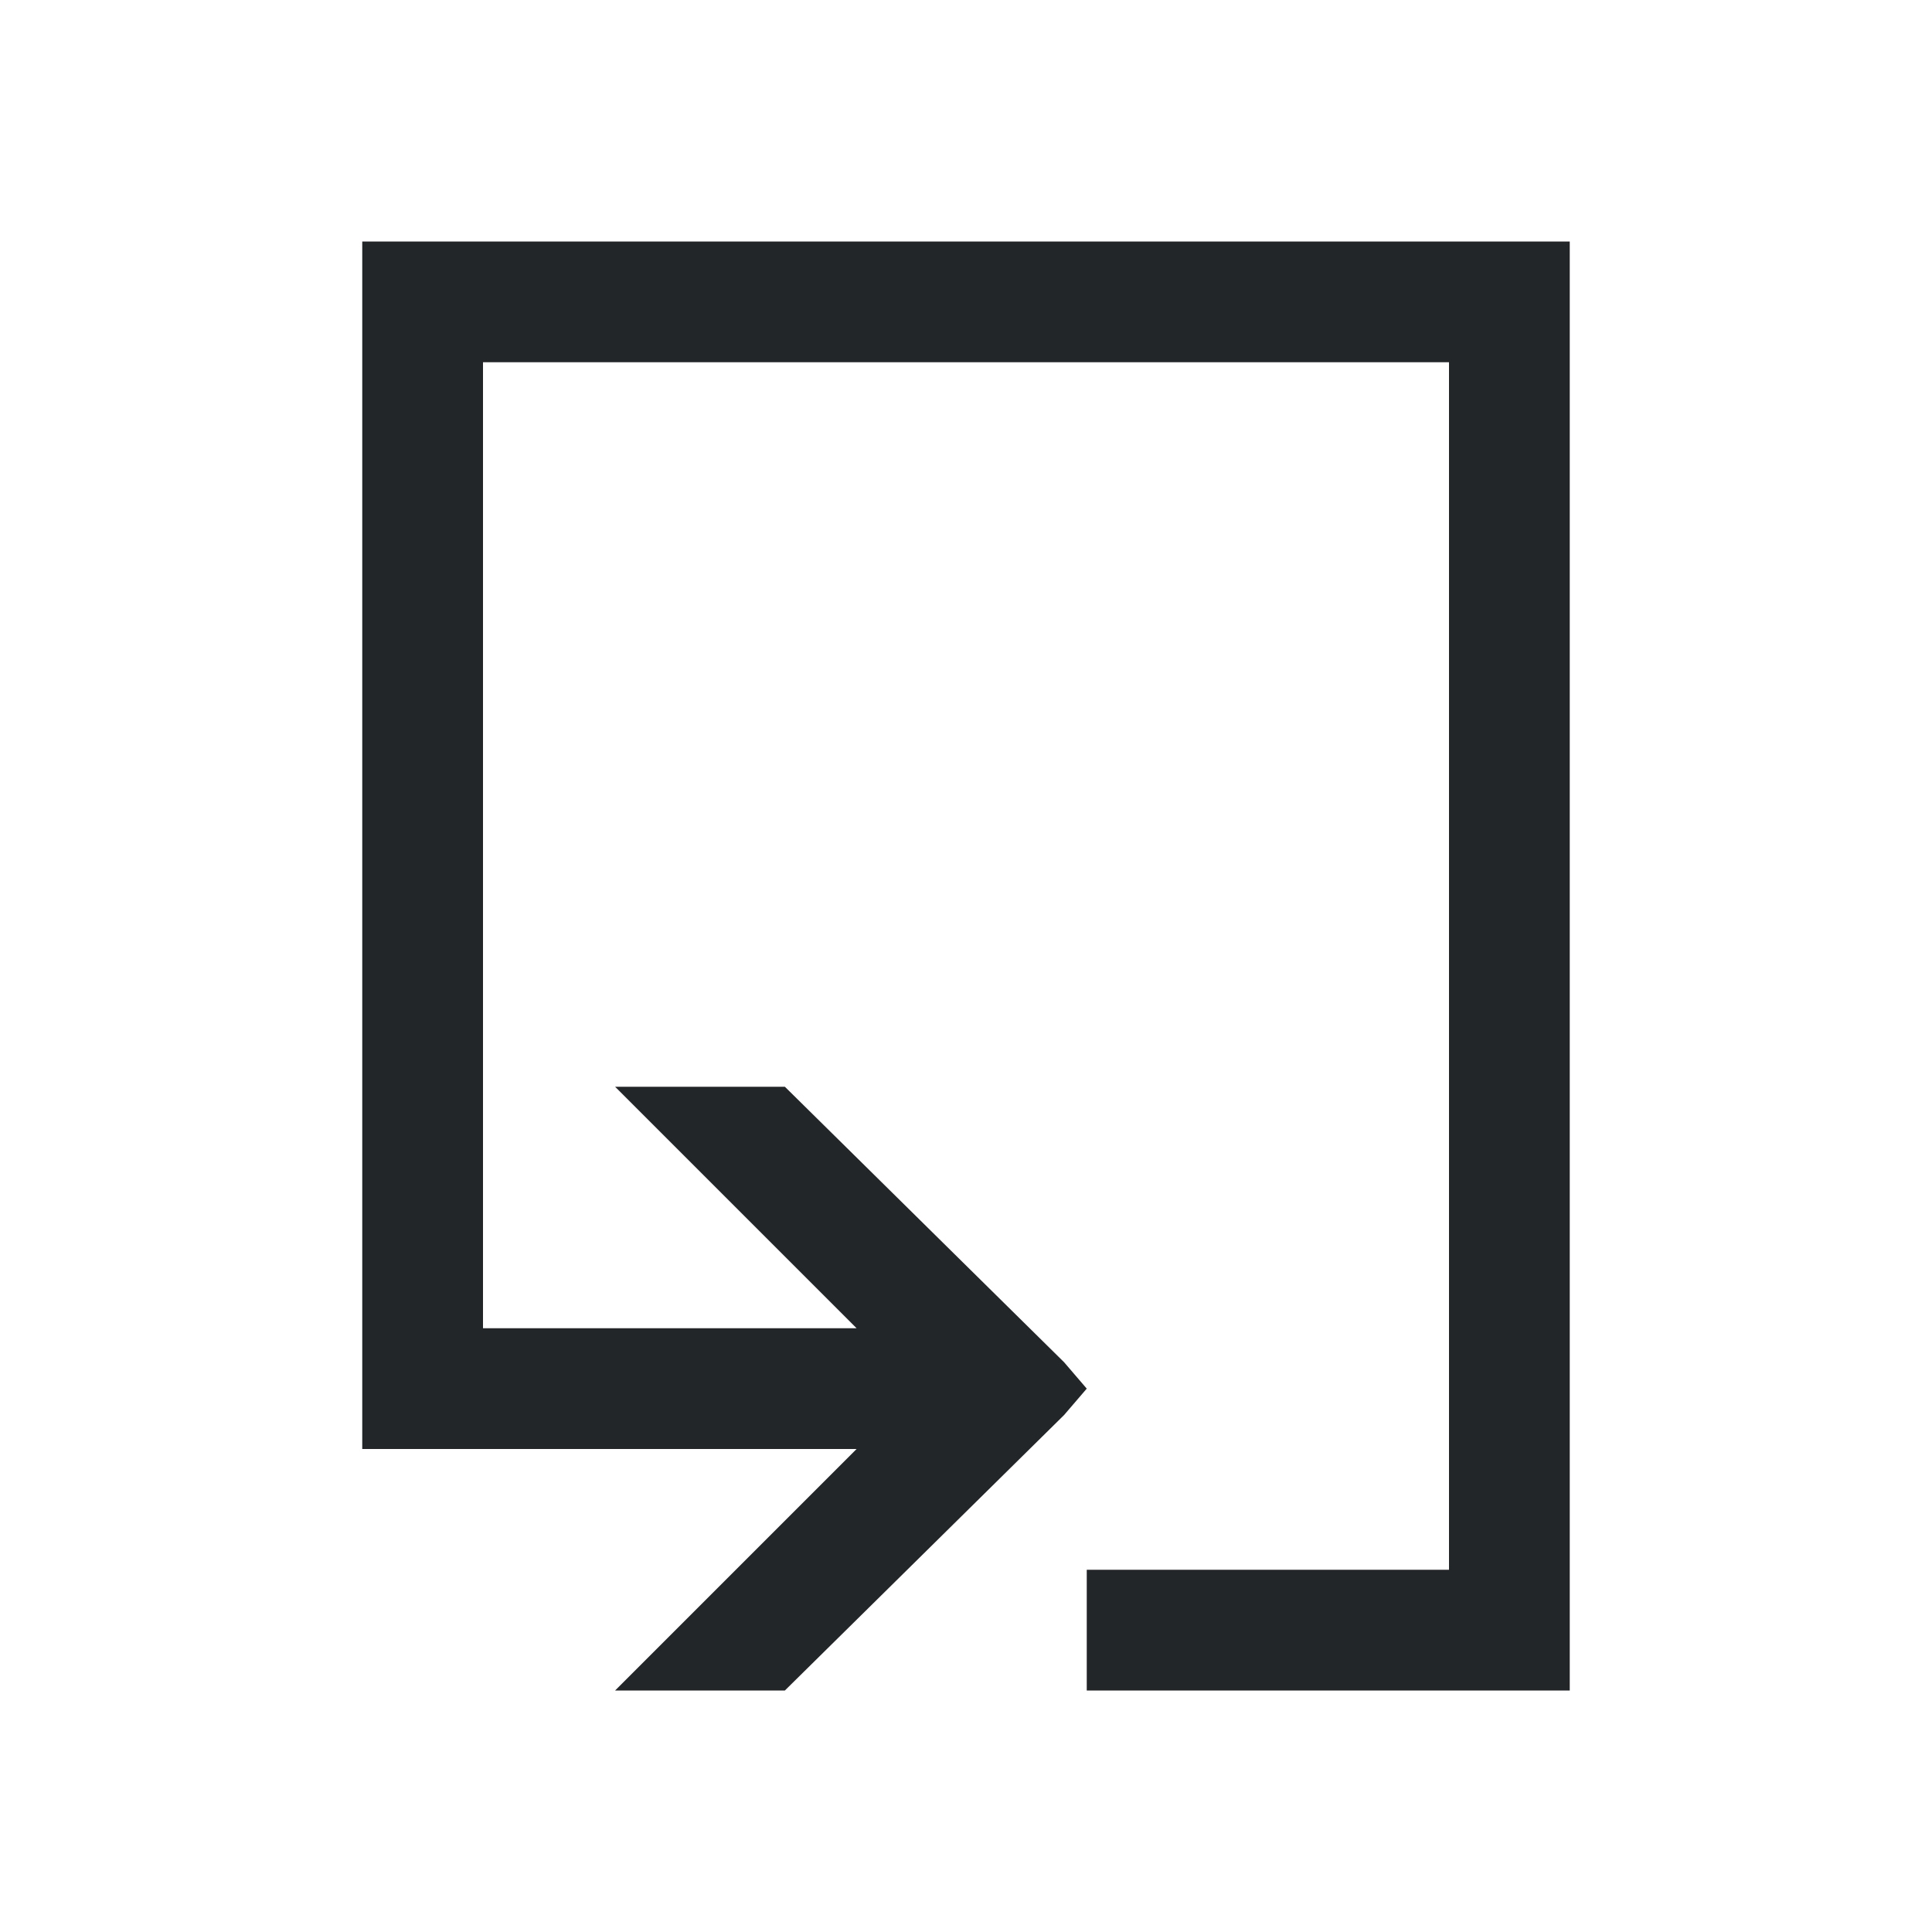
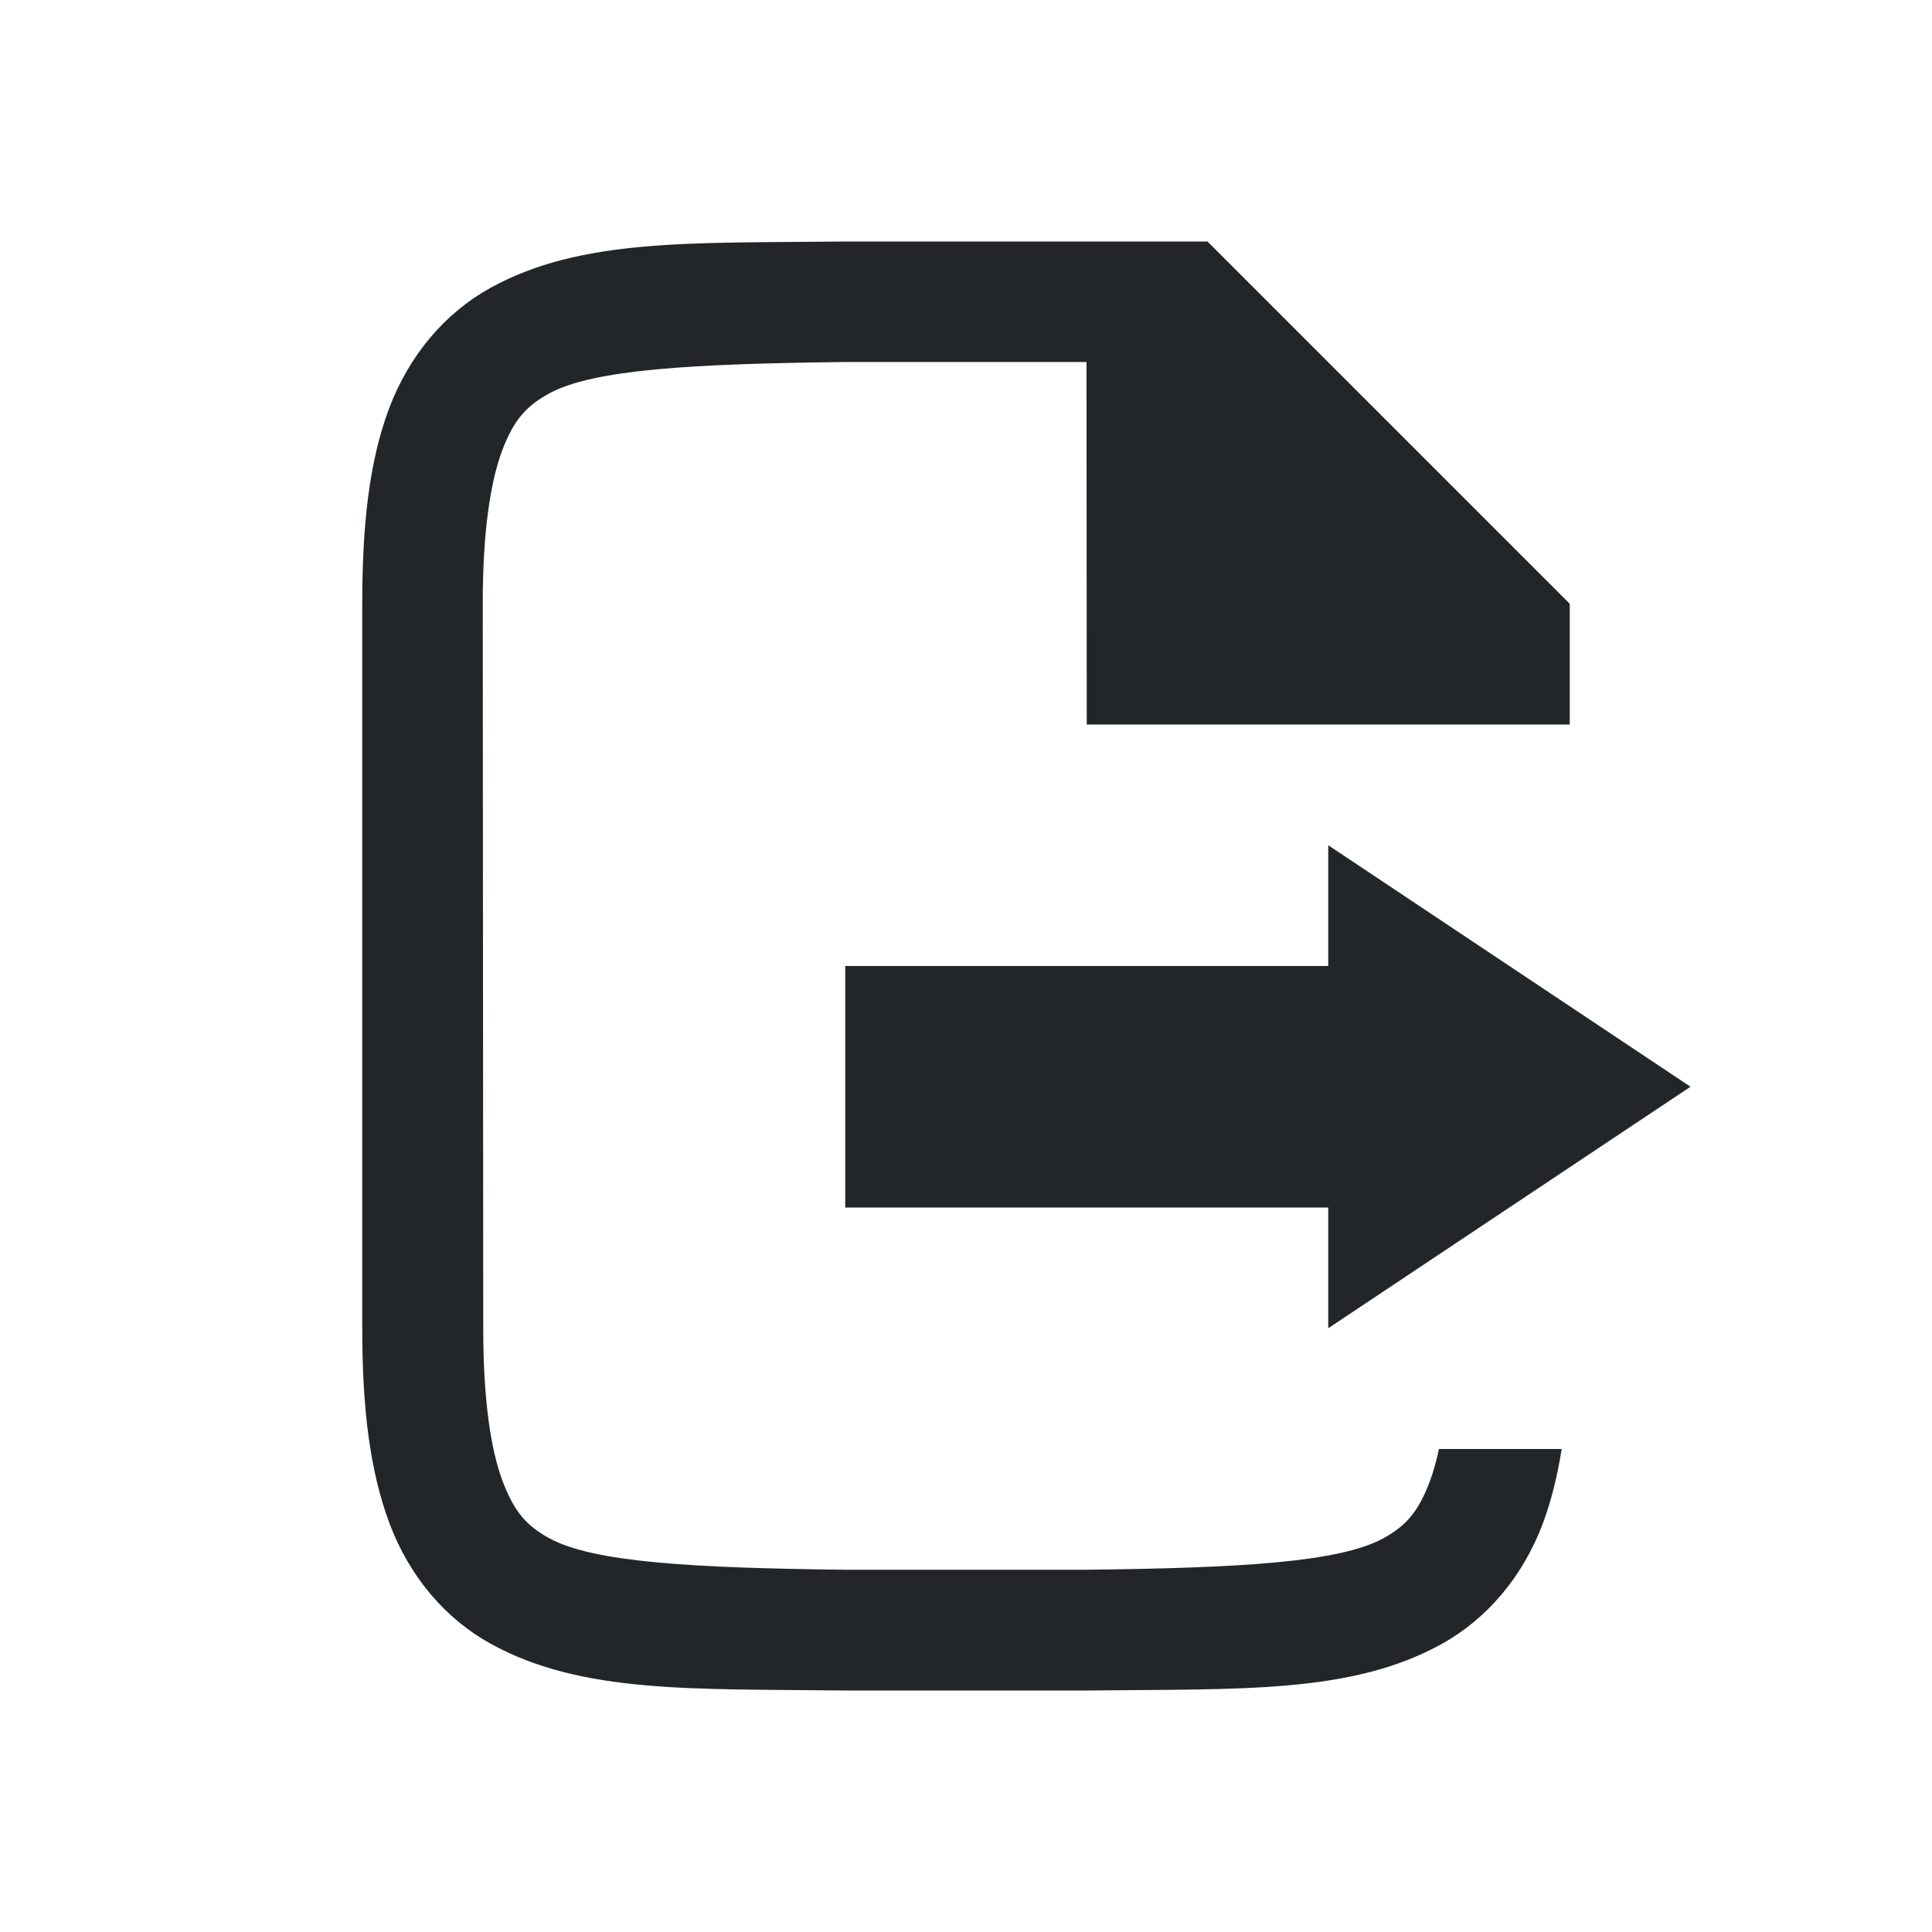
- <svg xmlns="http://www.w3.org/2000/svg" viewBox="0 0 16 16">/&gt;<path d="m3 2v10h1 3.094l-2 2h1.406l2.312-2.281.188-.219-.188-.219-2.312-2.281h-1.406l2 2h-3.094v-8h8v10h-3v1h4v-12z" fill="#232629" />
+ <svg xmlns="http://www.w3.org/2000/svg" viewBox="0 0 16 16" version="1.1" id="svg4">
+   <defs id="defs8" />
+   <path d="m 11.917,12 c -0.022,0.1 -0.047,0.191 -0.075,0.266 -0.098,0.26 -0.201,0.371 -0.385,0.473 C 11.091,12.94 10.26,12.985 9.002,13 h -1.994 -0.006 c -1.259,-0.015 -2.089,-0.06 -2.455,-0.262 -0.183,-0.101 -0.287,-0.213 -0.385,-0.473 -0.098,-0.26 -0.16,-0.673 -0.16,-1.266 l -0.004,-6 c -3.9e-4,-0.592 0.063,-1.006 0.16,-1.266 0.098,-0.26 0.203,-0.371 0.387,-0.473 0.366,-0.202 1.195,-0.247 2.453,-0.262 h 4.6e-4 H 8.998 L 9,6 h 3 1 V 5 L 10,2 h -3.004 -0.004 c -1.258,0.015 -2.179,-0.031 -2.932,0.385 -0.376,0.208 -0.673,0.559 -0.838,0.998 C 3.058,3.821 3,4.342 3,5 v 6 c 0,0.658 0.062,1.179 0.226,1.617 0.165,0.439 0.462,0.789 0.838,0.996 0.753,0.415 1.674,0.372 2.932,0.387 h 0.002 2.005 0.004 c 1.258,-0.015 2.179,0.031 2.932,-0.385 0.376,-0.208 0.673,-0.559 0.838,-0.998 0.07,-0.187 0.121,-0.396 0.156,-0.617" id="path2732-8-9-4" style="color:#000000;font-style:normal;font-variant:normal;font-weight:normal;font-stretch:normal;font-size:medium;line-height:normal;font-family:sans-serif;font-variant-ligatures:normal;font-variant-position:normal;font-variant-caps:normal;font-variant-numeric:normal;font-variant-alternates:normal;font-feature-settings:normal;text-indent:0;text-align:start;text-decoration:none;text-decoration-line:none;text-decoration-style:solid;text-decoration-color:#000000;letter-spacing:normal;word-spacing:normal;text-transform:none;writing-mode:lr-tb;direction:ltr;text-orientation:mixed;dominant-baseline:auto;baseline-shift:baseline;text-anchor:start;white-space:normal;shape-padding:0;clip-rule:nonzero;display:inline;overflow:visible;visibility:visible;opacity:1;isolation:auto;mix-blend-mode:normal;color-interpolation:sRGB;color-interpolation-filters:linearRGB;solid-color:#000000;solid-opacity:1;vector-effect:none;fill:#232629;fill-opacity:1;fill-rule:nonzero;stroke:none;stroke-width:1;stroke-linecap:butt;stroke-linejoin:miter;stroke-miterlimit:4;stroke-dasharray:none;stroke-dashoffset:0;stroke-opacity:1;marker:none;color-rendering:auto;image-rendering:auto;shape-rendering:auto;text-rendering:auto;enable-background:accumulate" />
+   <path style="fill:#232629;stroke:none;stroke-width:1px;stroke-linecap:butt;stroke-linejoin:miter;stroke-opacity:1;fill-opacity:1" d="M 11 7 L 11 8 L 7 8 L 7 10 L 11 10 L 11 11 L 14 9 L 11 7 z " id="path816" />
</svg>
